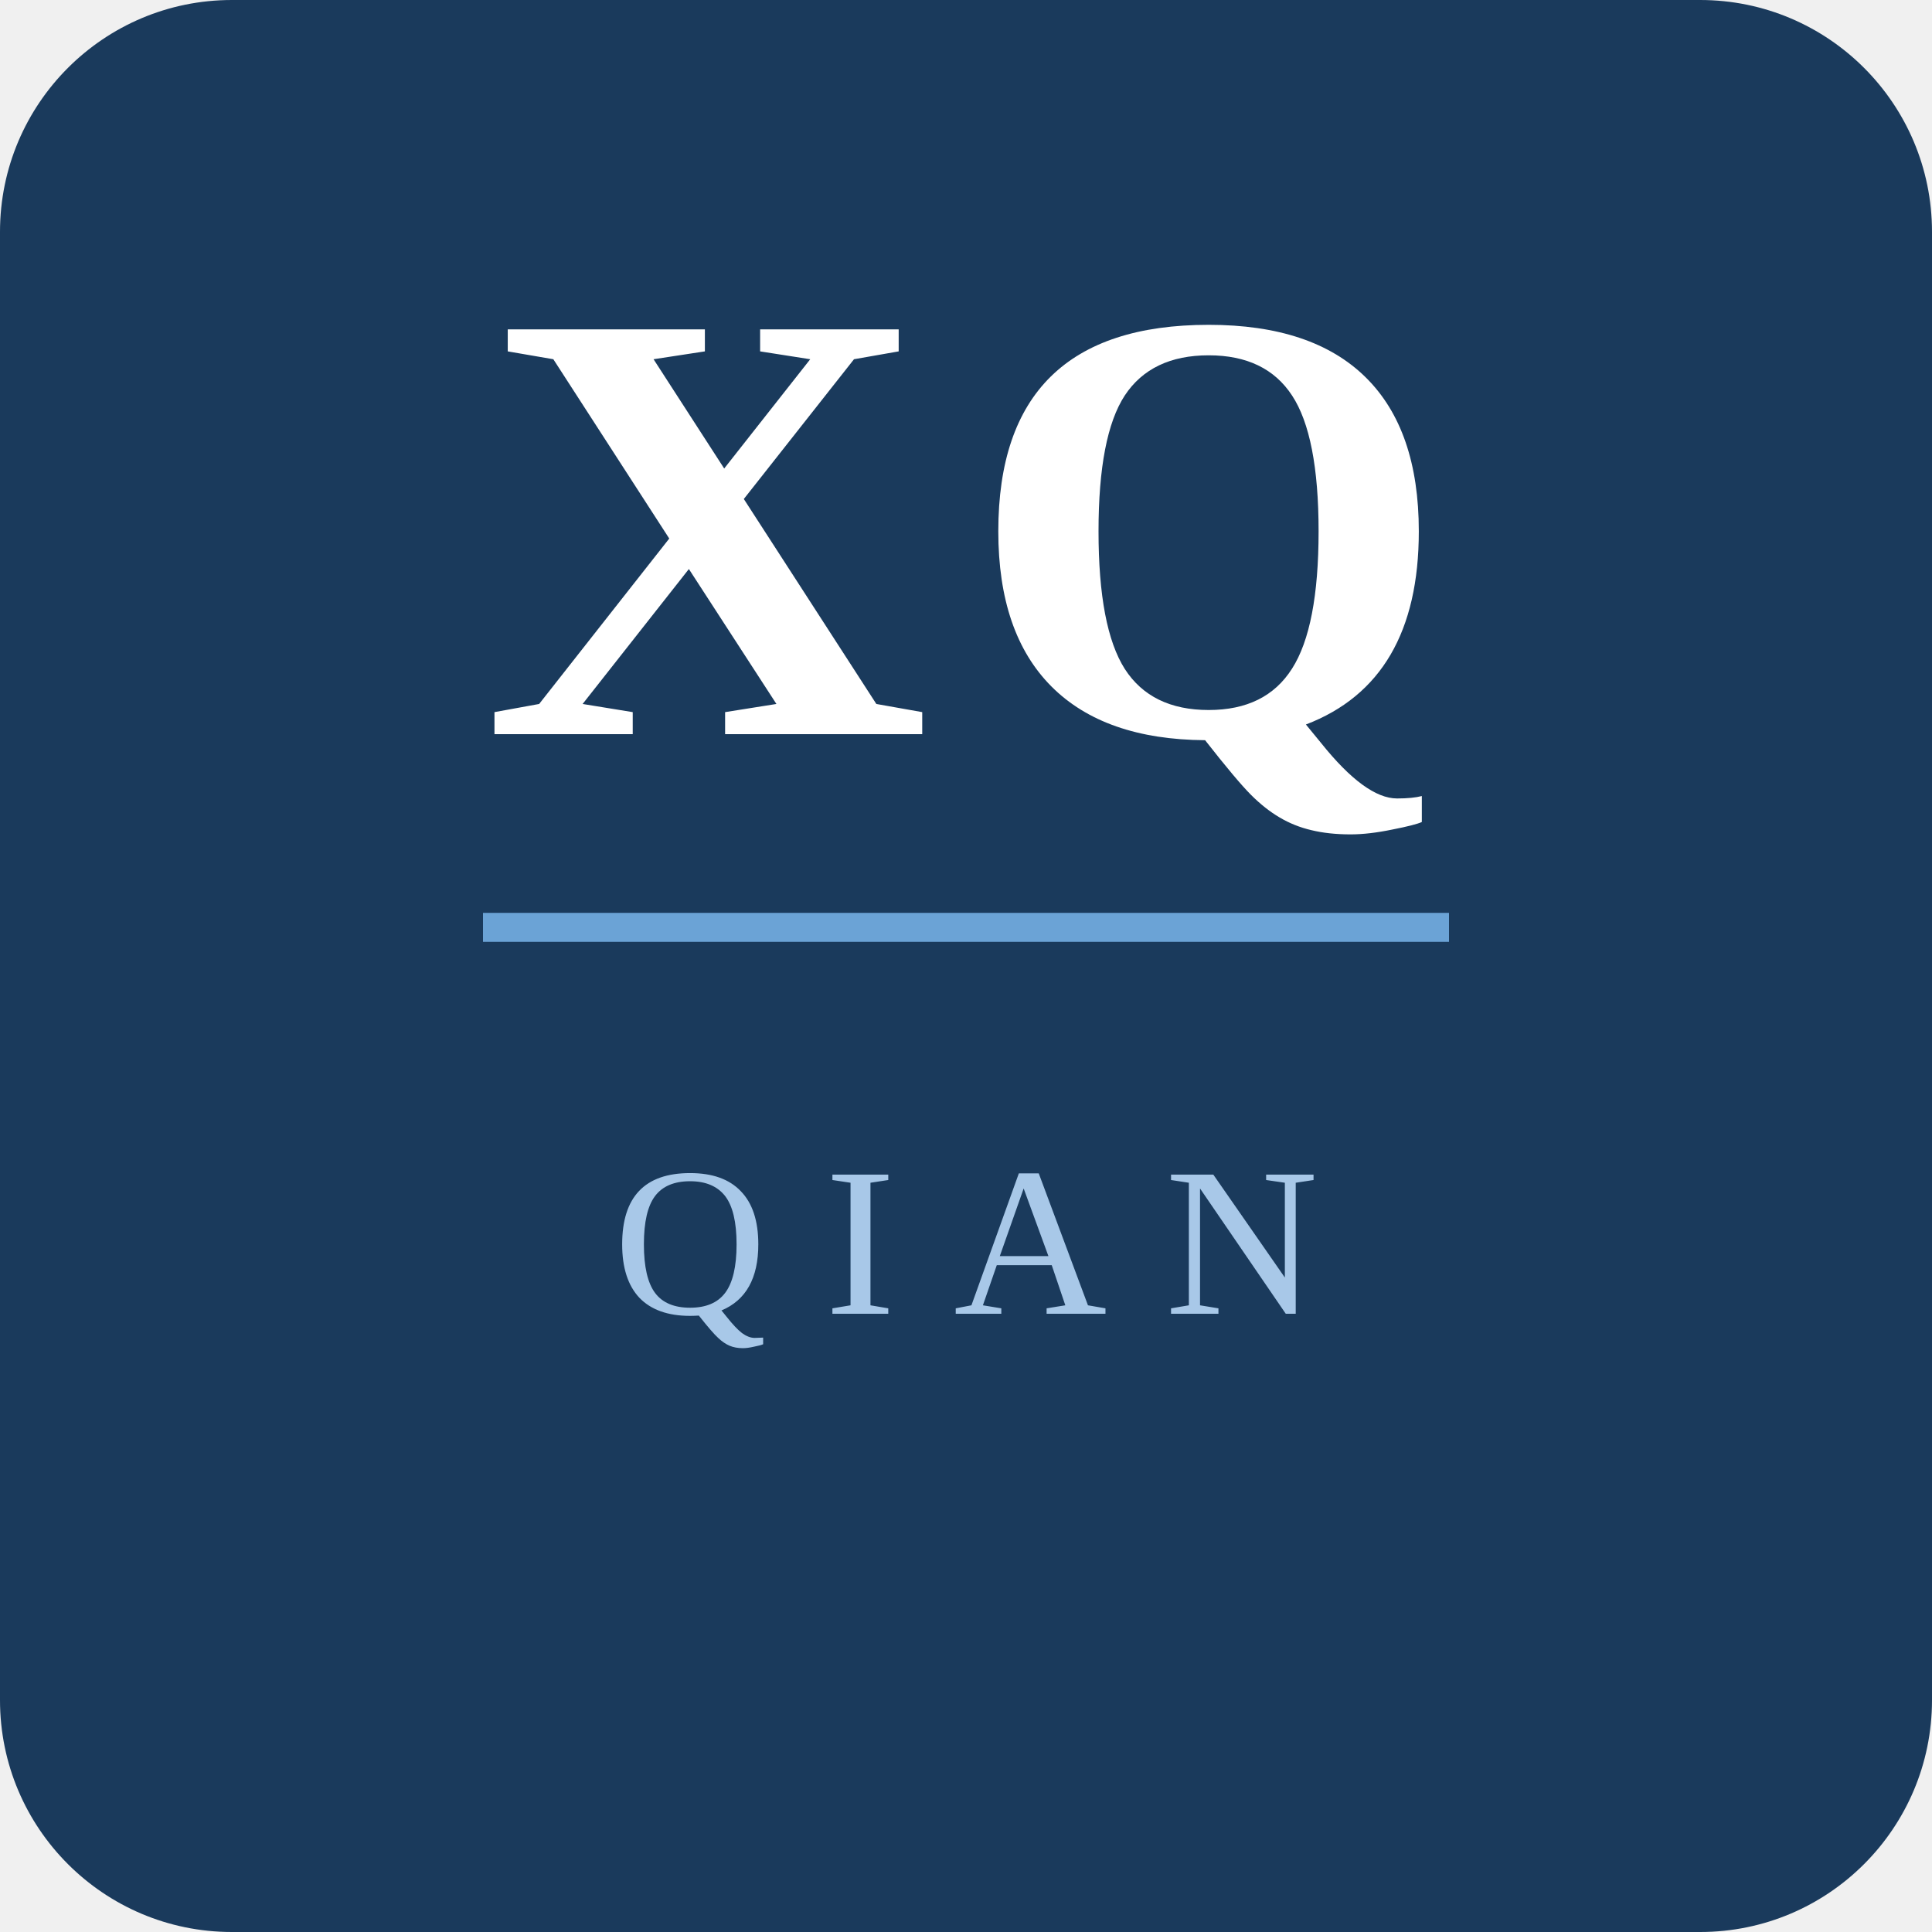
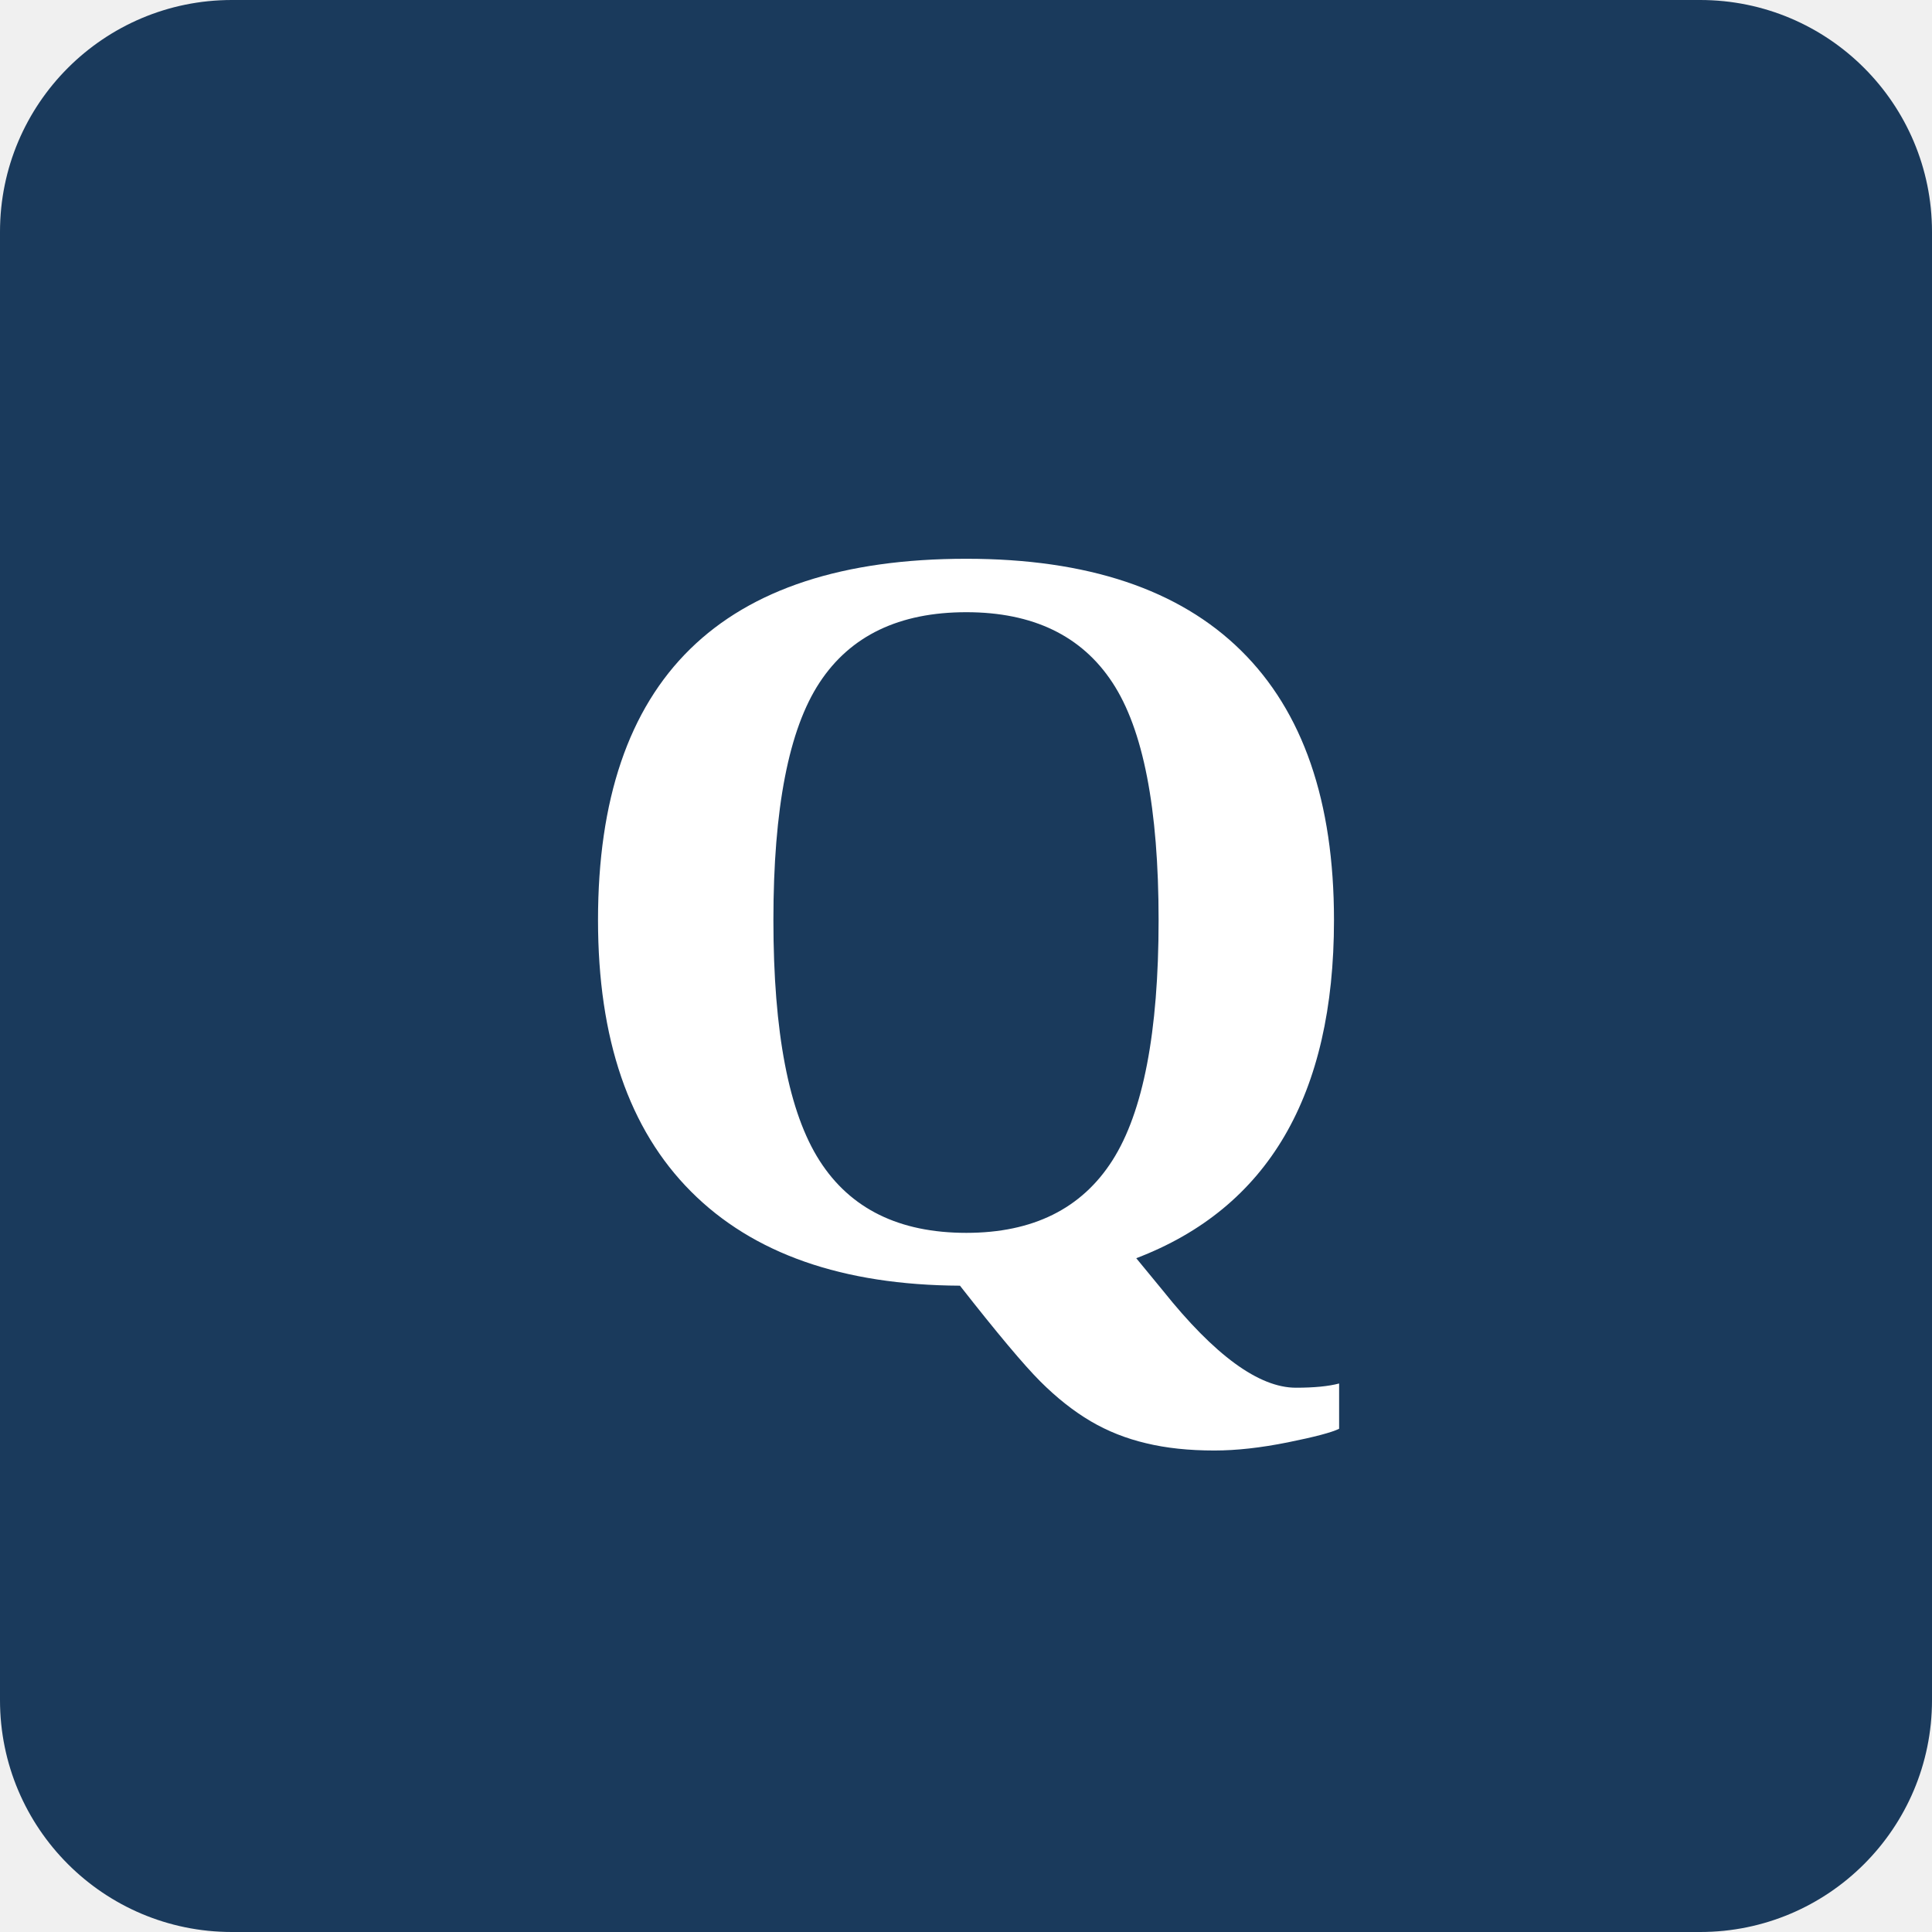
<svg xmlns="http://www.w3.org/2000/svg" viewBox="0 0 100 100">
  <rect width="100" height="100" rx="12" fill="#1a3a5c" />
-   <text x="50" y="38" text-anchor="middle" font-family="Georgia, 'Times New Roman', serif" font-size="32" font-weight="bold" fill="#ffffff" letter-spacing="2">XQ</text>
-   <line x1="25" y1="48" x2="75" y2="48" stroke="#6ba3d6" stroke-width="1.5" />
-   <text x="50" y="68" text-anchor="middle" font-family="Georgia, 'Times New Roman', serif" font-size="11" fill="#a8c8e8" letter-spacing="3">QIAN</text>
+   <text x="50" y="66" text-anchor="middle" font-family="Georgia, 'Times New Roman', serif" font-size="56" font-weight="bold" fill="#ffffff">Q</text>
</svg>
